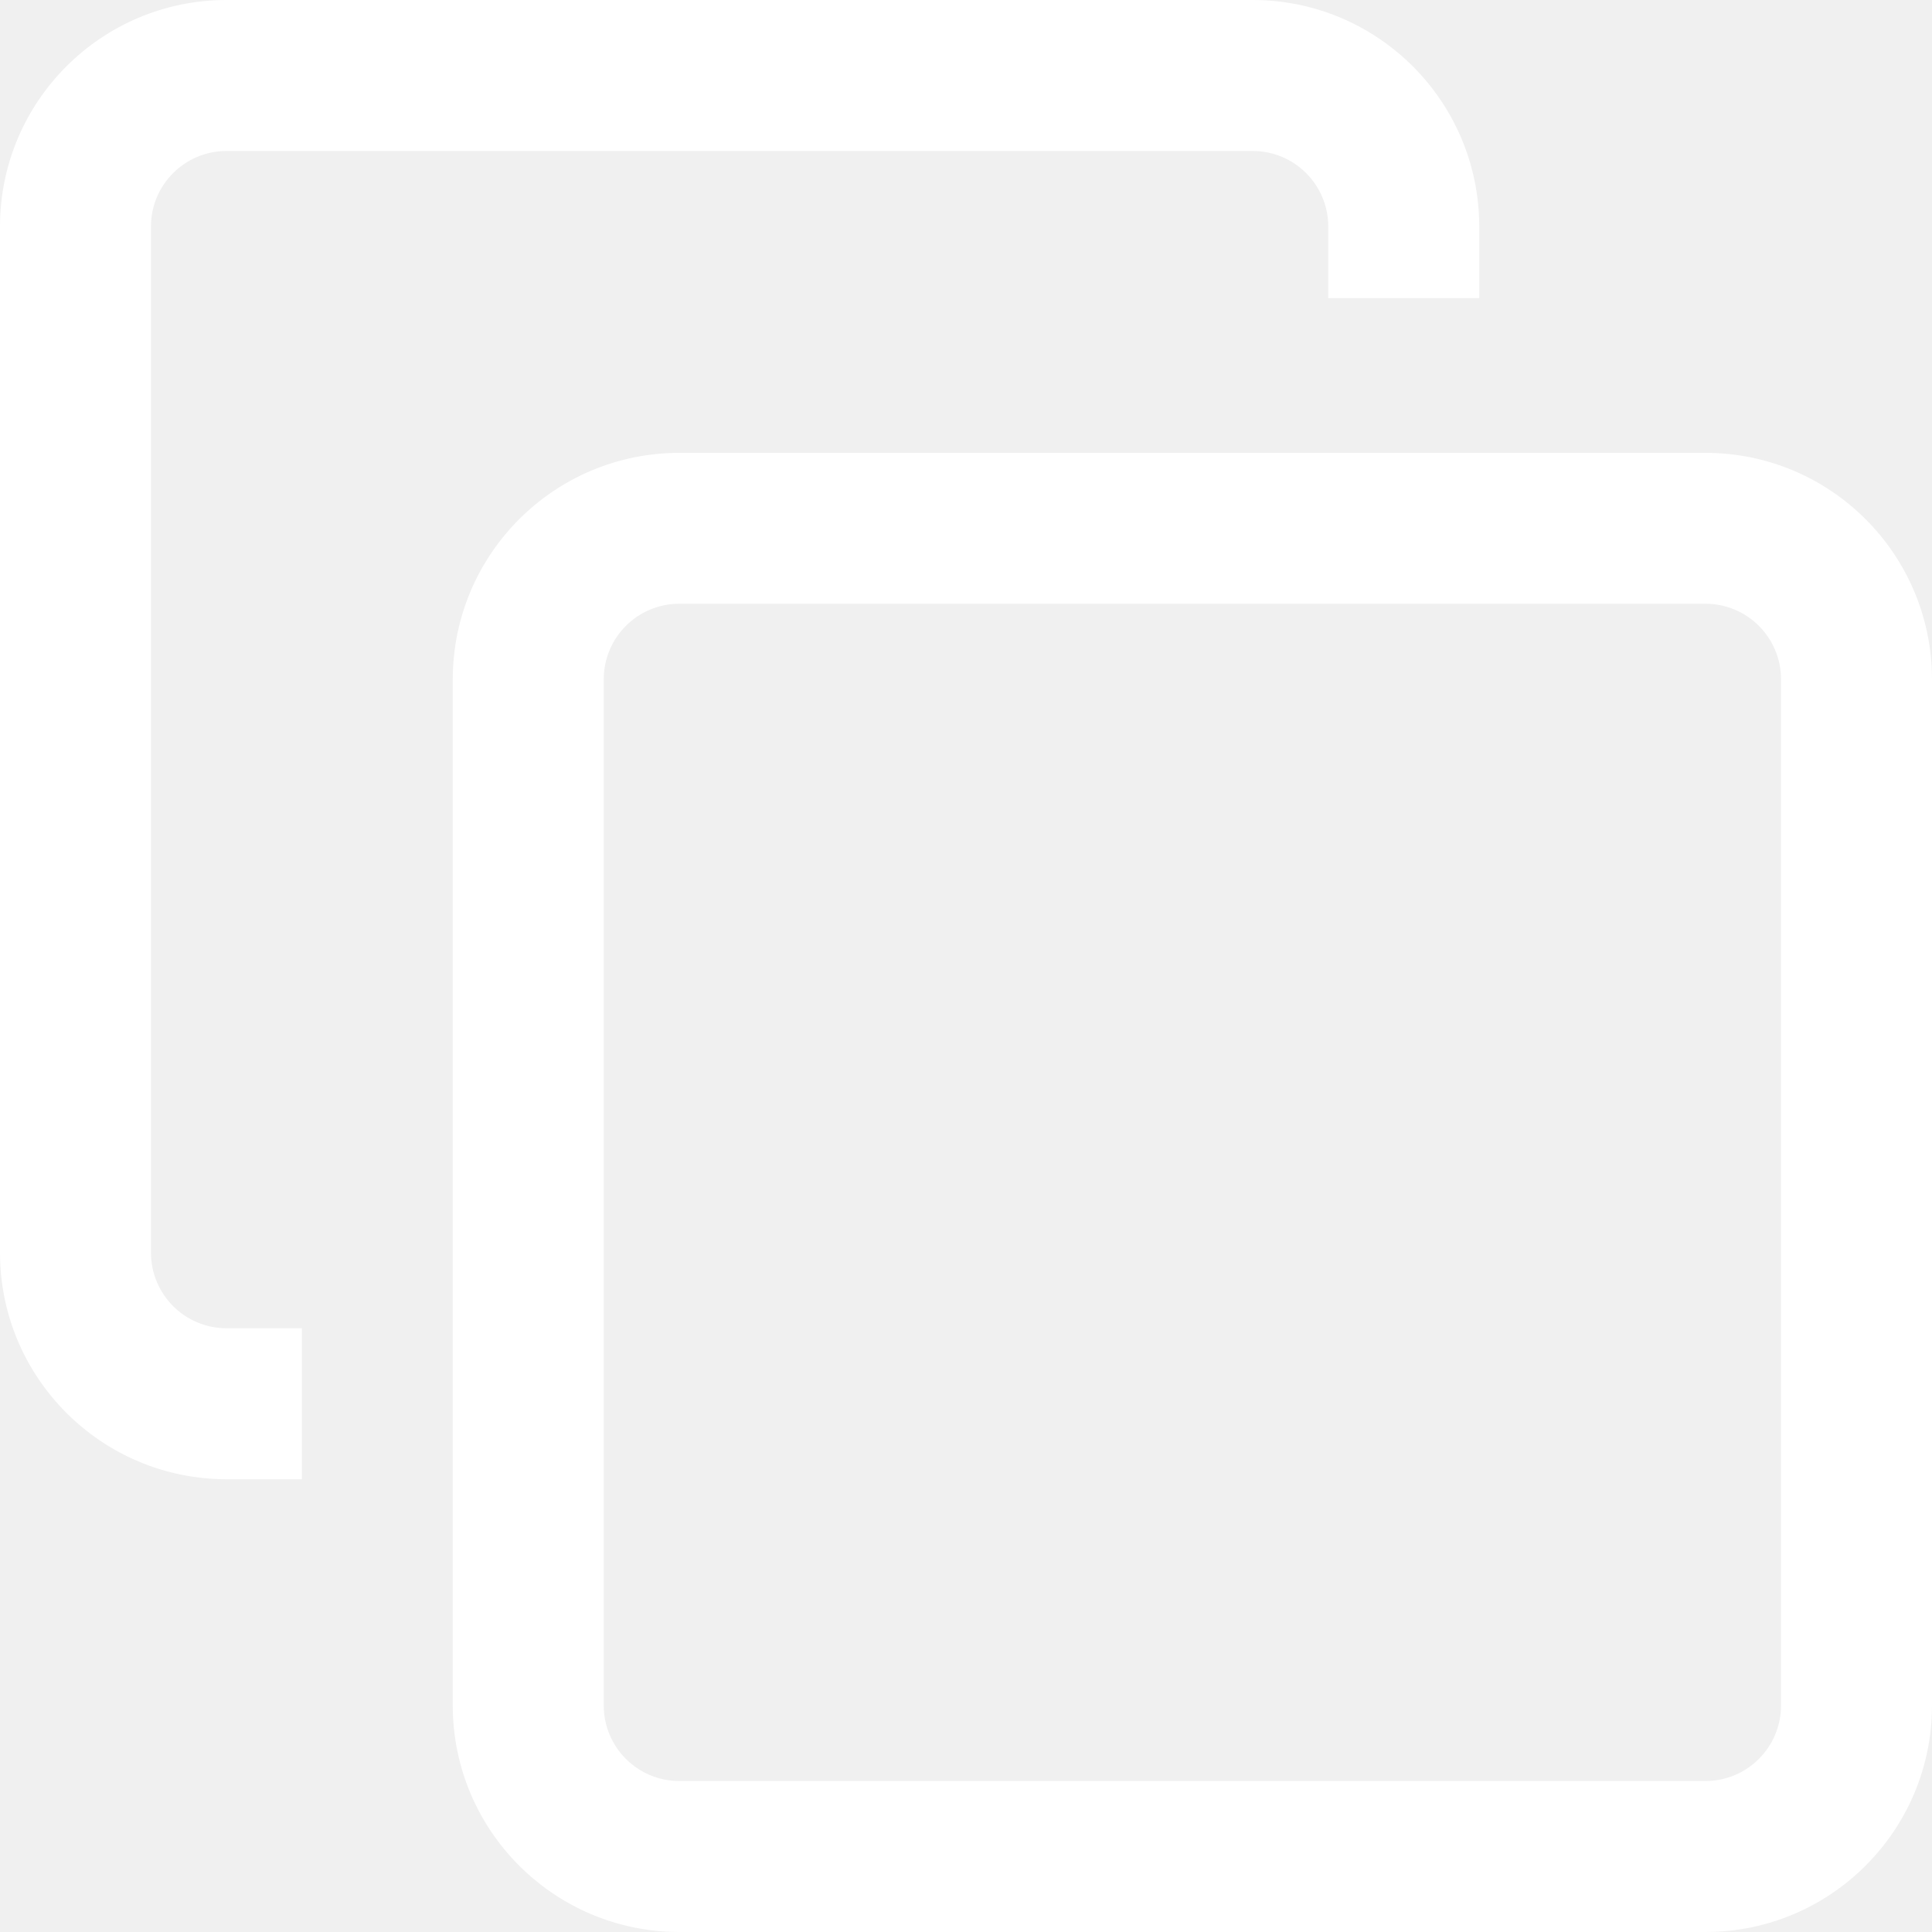
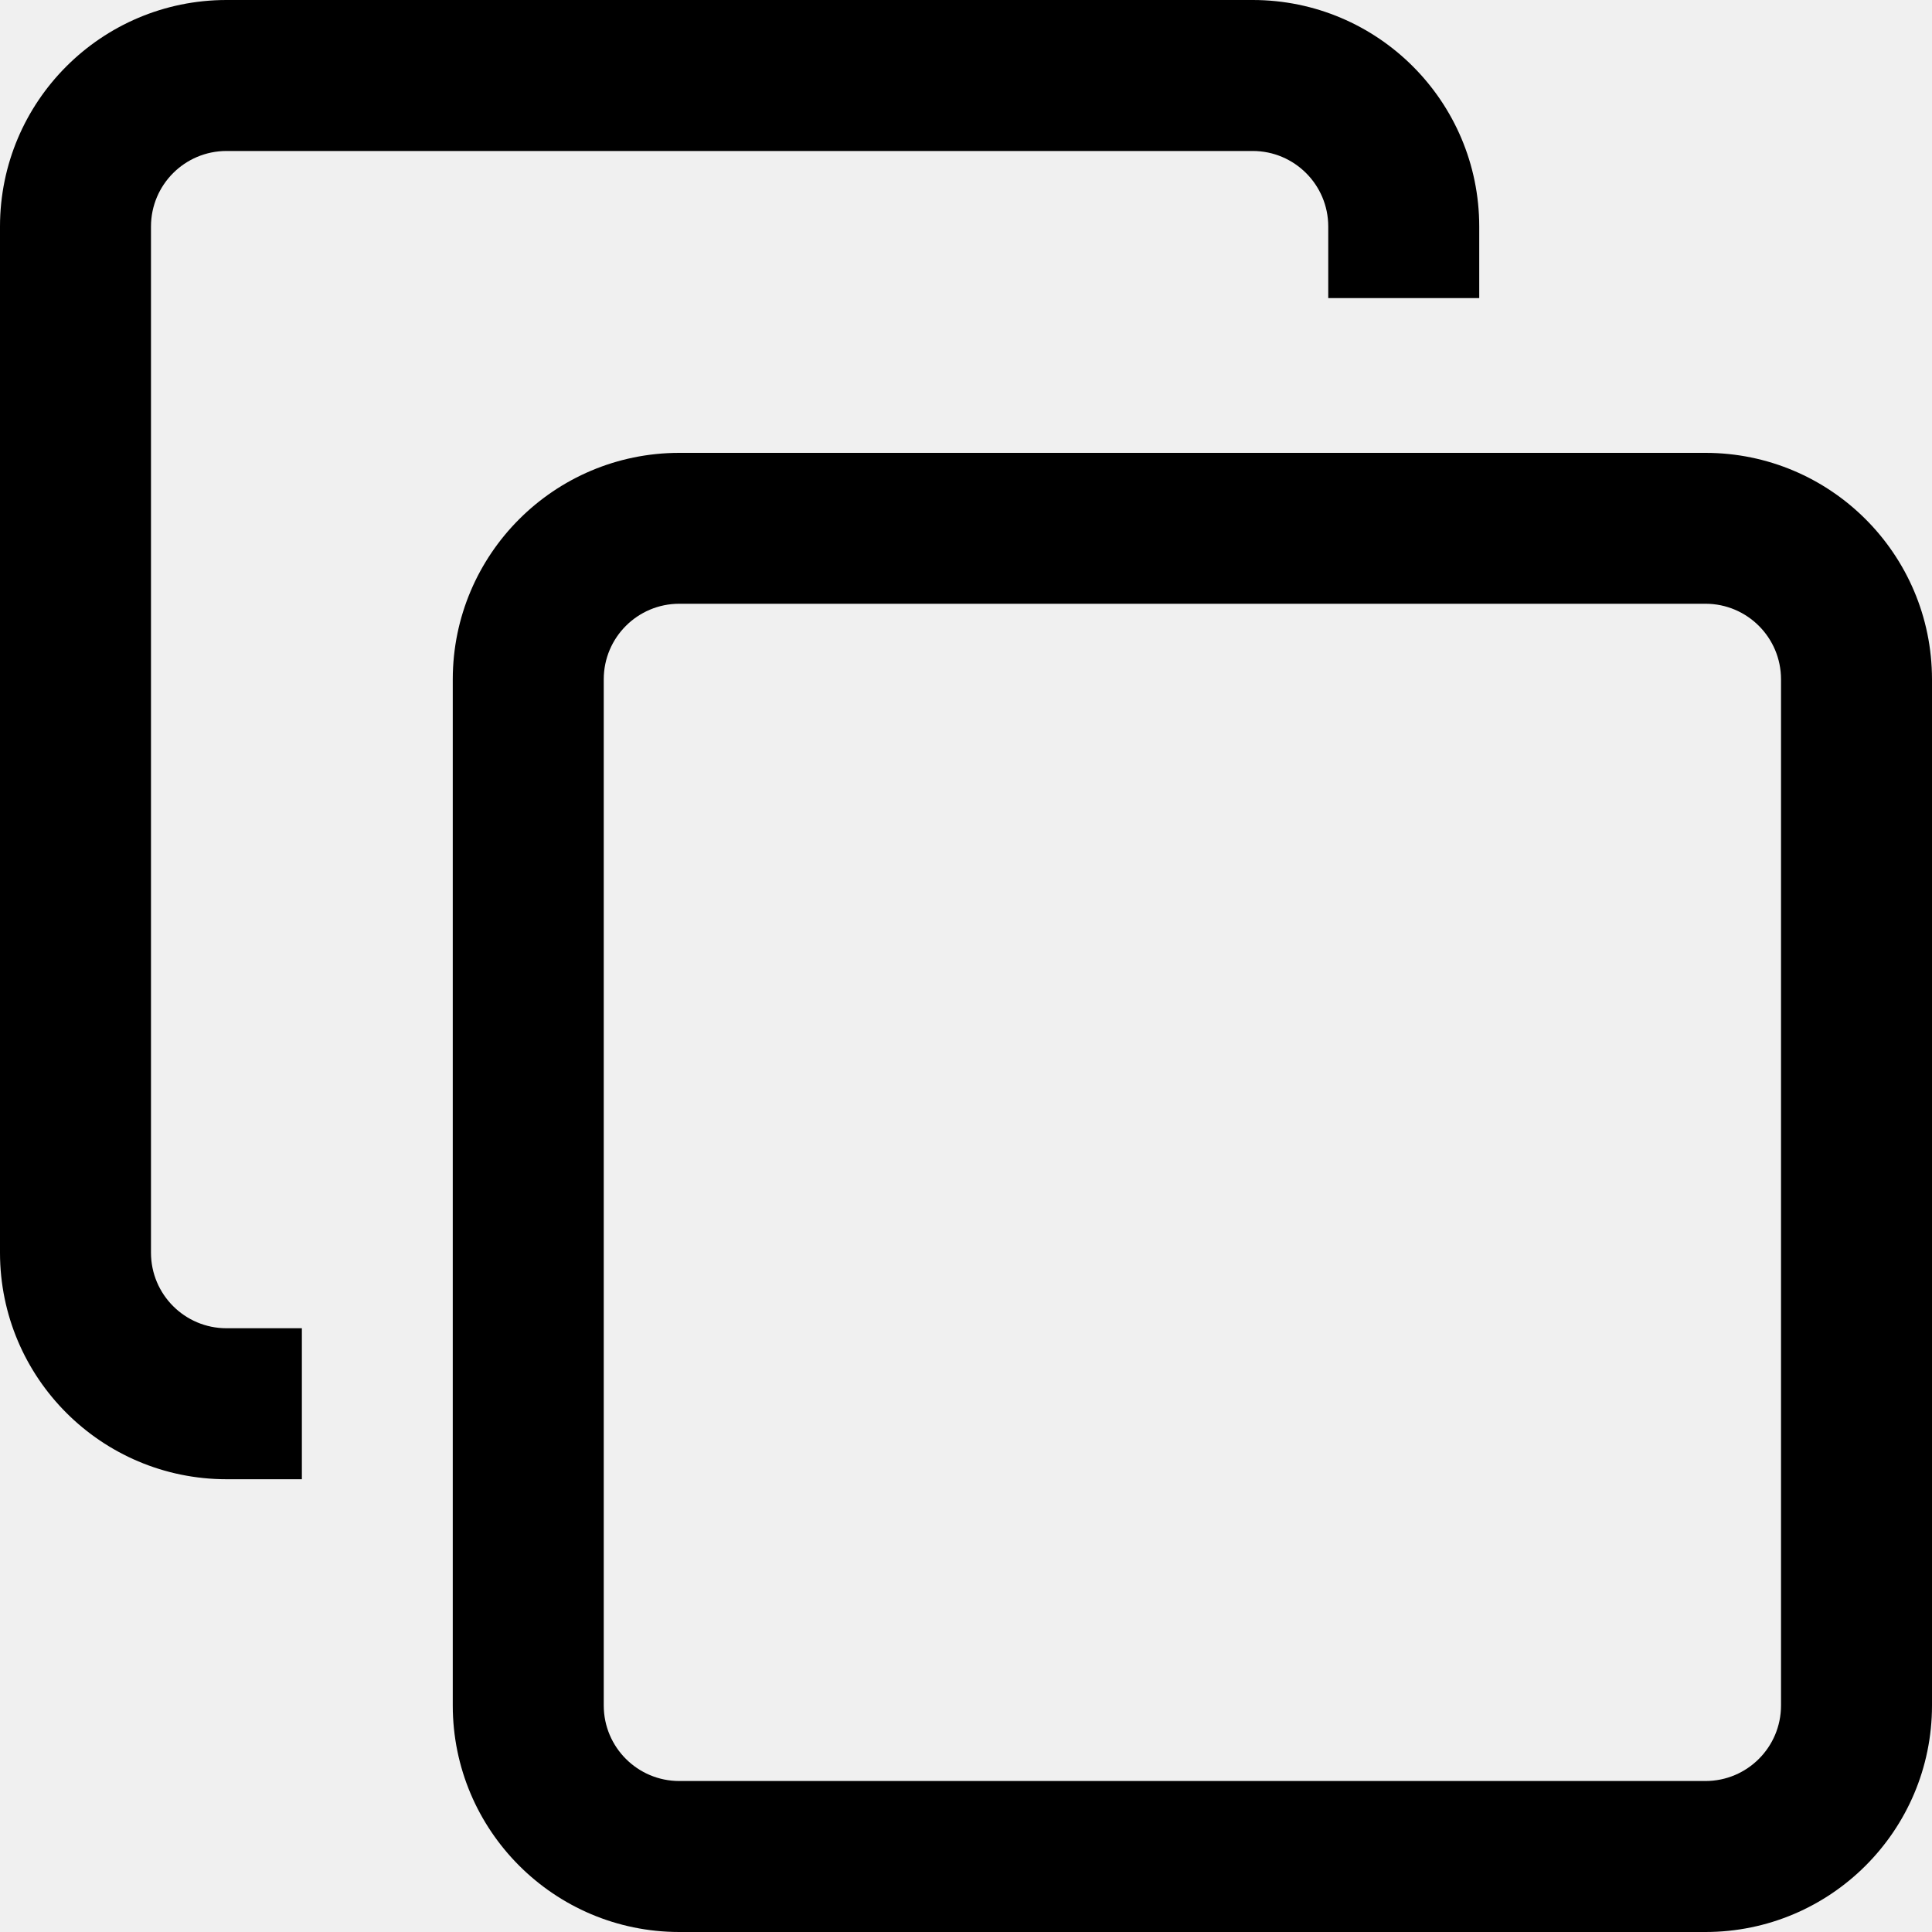
<svg xmlns="http://www.w3.org/2000/svg" width="20" height="20" viewBox="0 0 20 20">
  <g id="Group_23" data-name="Group 23" transform="translate(-217 -111)">
    <g id="Group_56" data-name="Group 56" transform="translate(217 111)">
-       <path id="copy" d="M17.656,20H7.031a2.346,2.346,0,0,1-2.344-2.344V7.031A2.346,2.346,0,0,1,7.031,4.688H17.656A2.346,2.346,0,0,1,20,7.031V17.656A2.346,2.346,0,0,1,17.656,20ZM7.031,6.25a.782.782,0,0,0-.781.781V17.656a.782.782,0,0,0,.781.781H17.656a.782.782,0,0,0,.781-.781V7.031a.782.782,0,0,0-.781-.781Zm-3.906,7.5H2.344a.782.782,0,0,1-.781-.781V2.344a.782.782,0,0,1,.781-.781H12.969a.782.782,0,0,1,.781.781v.742h1.563V2.344A2.346,2.346,0,0,0,12.969,0H2.344A2.346,2.346,0,0,0,0,2.344V12.969a2.346,2.346,0,0,0,2.344,2.344h.781Zm0,0" transform="translate(0)" fill="#fff" />
+       <path id="copy" d="M17.656,20H7.031a2.346,2.346,0,0,1-2.344-2.344V7.031A2.346,2.346,0,0,1,7.031,4.688H17.656A2.346,2.346,0,0,1,20,7.031V17.656A2.346,2.346,0,0,1,17.656,20ZM7.031,6.25a.782.782,0,0,0-.781.781V17.656a.782.782,0,0,0,.781.781H17.656a.782.782,0,0,0,.781-.781V7.031a.782.782,0,0,0-.781-.781Zm-3.906,7.5H2.344a.782.782,0,0,1-.781-.781V2.344a.782.782,0,0,1,.781-.781H12.969a.782.782,0,0,1,.781.781v.742h1.563V2.344A2.346,2.346,0,0,0,12.969,0H2.344A2.346,2.346,0,0,0,0,2.344V12.969a2.346,2.346,0,0,0,2.344,2.344h.781Zm0,0" transform="translate(0)" fill="currentColor" />
    </g>
  </g>
</svg>
